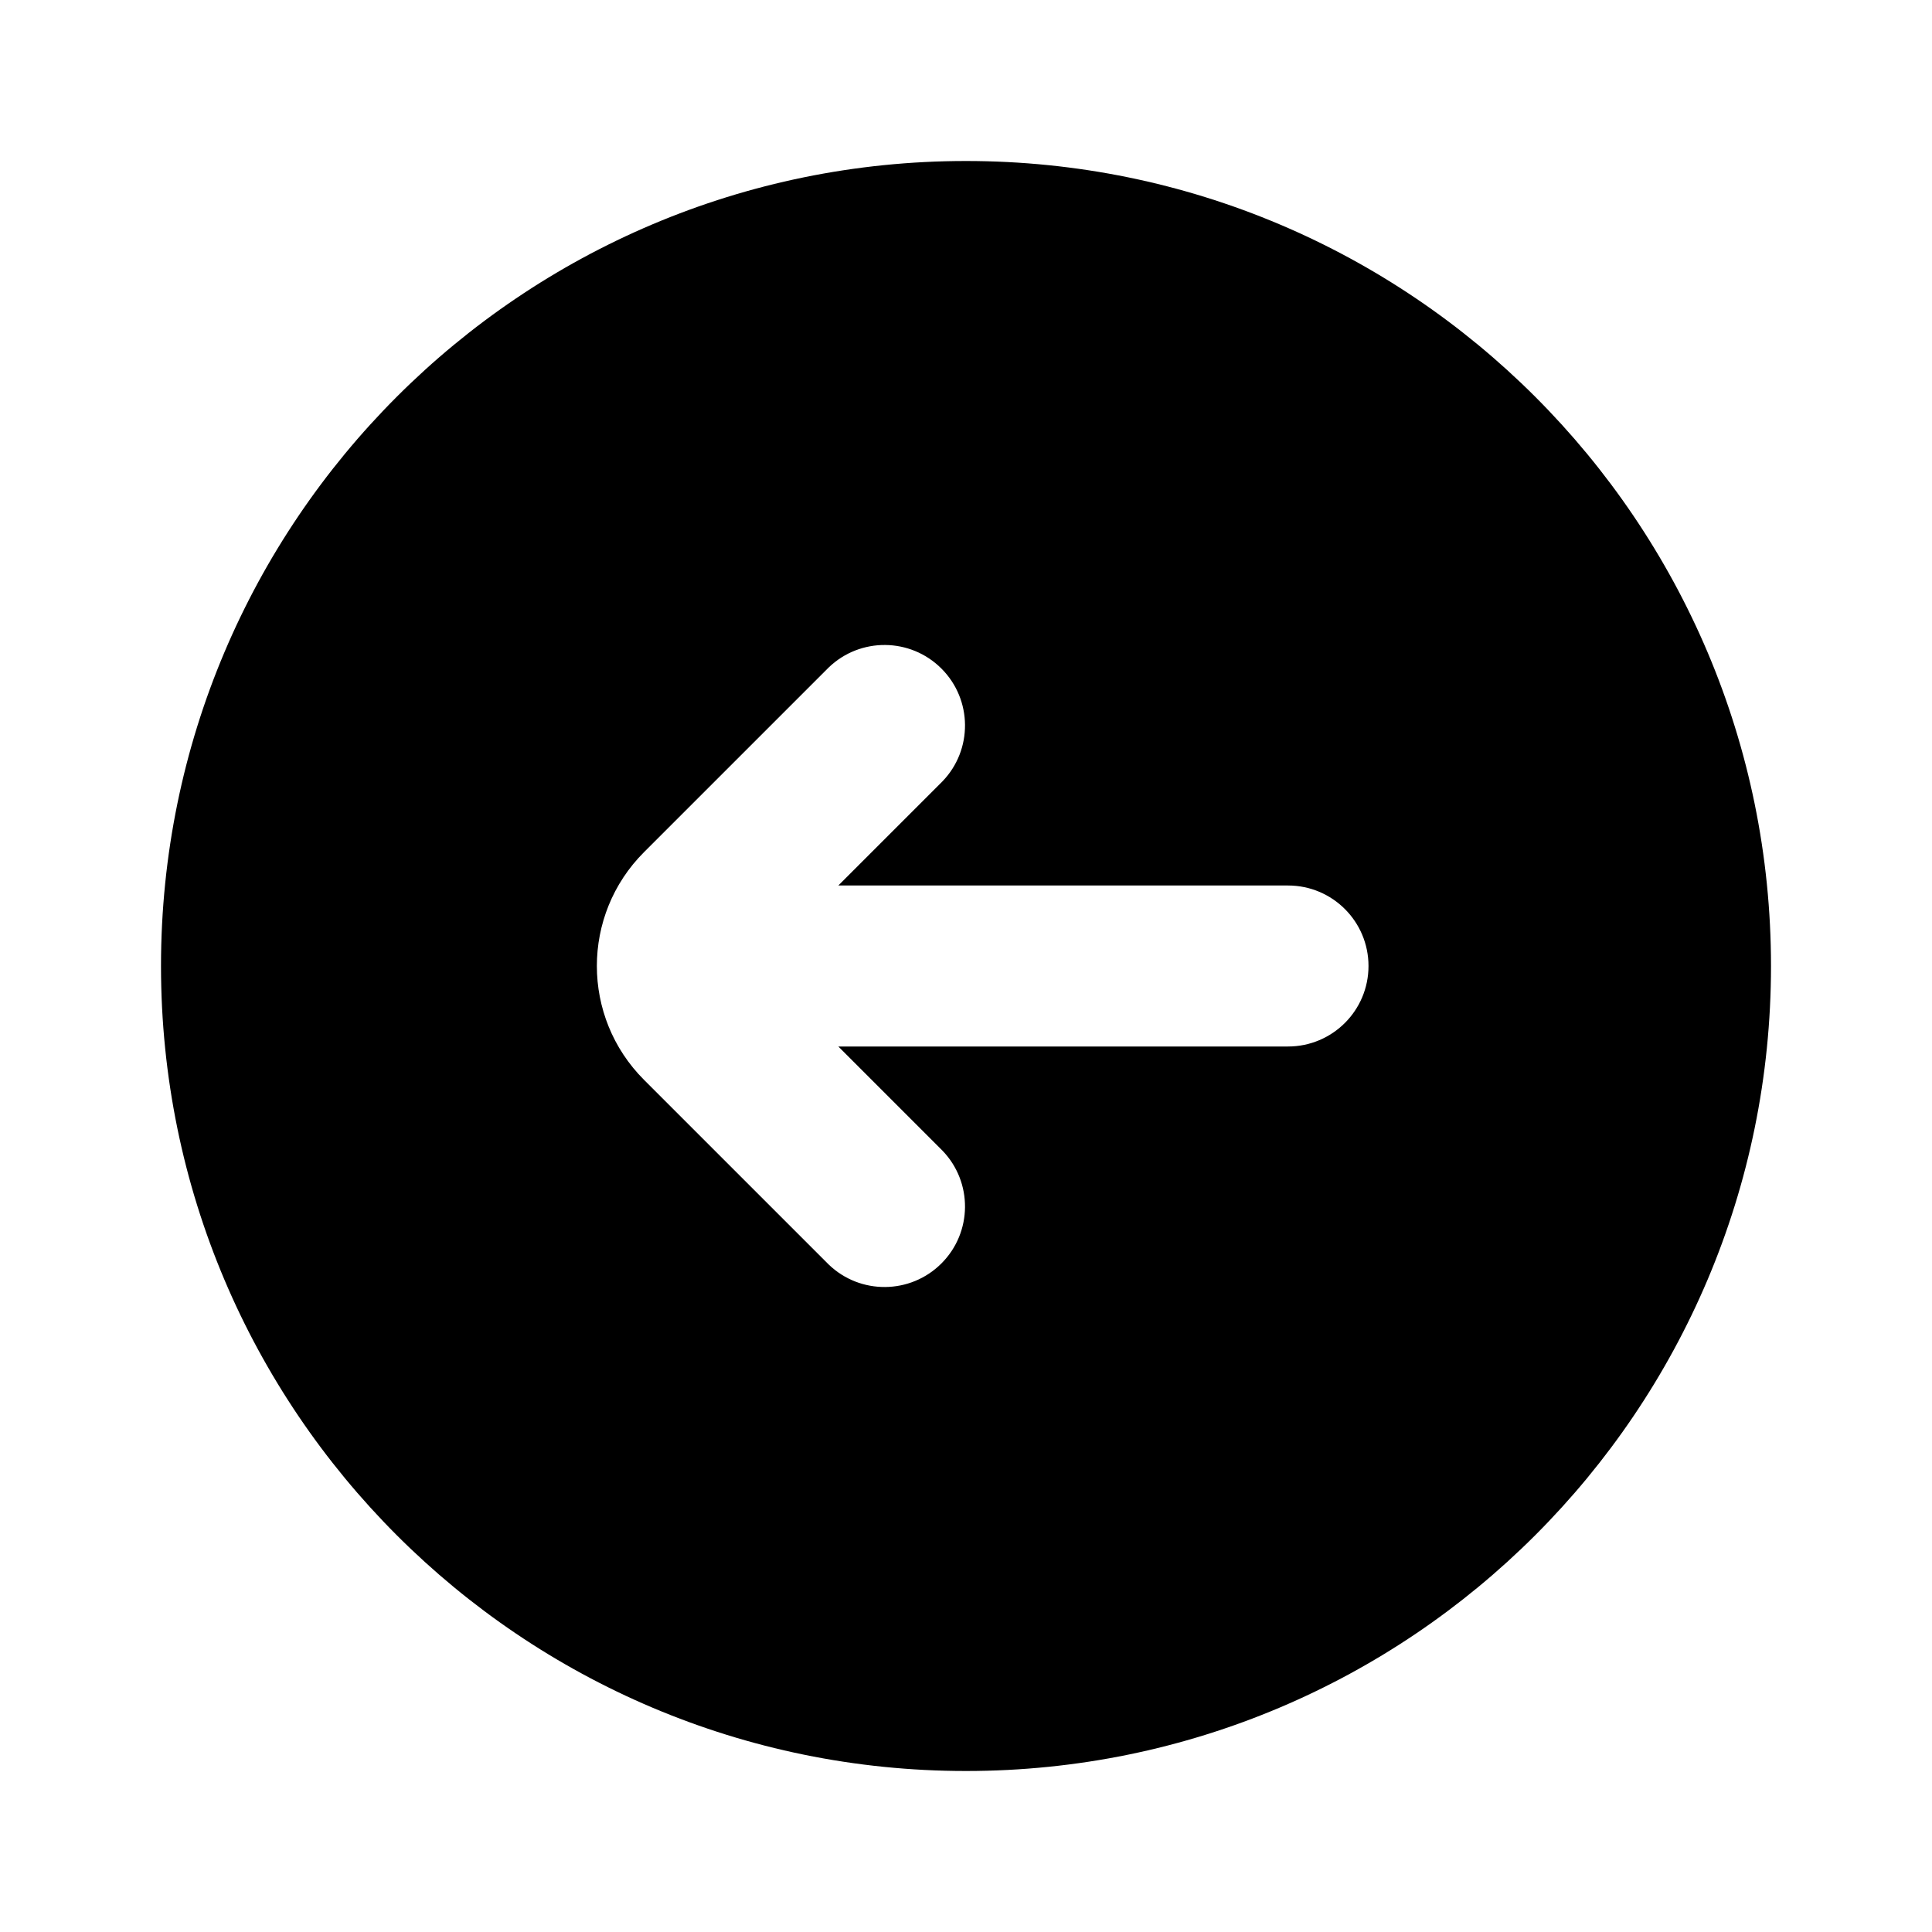
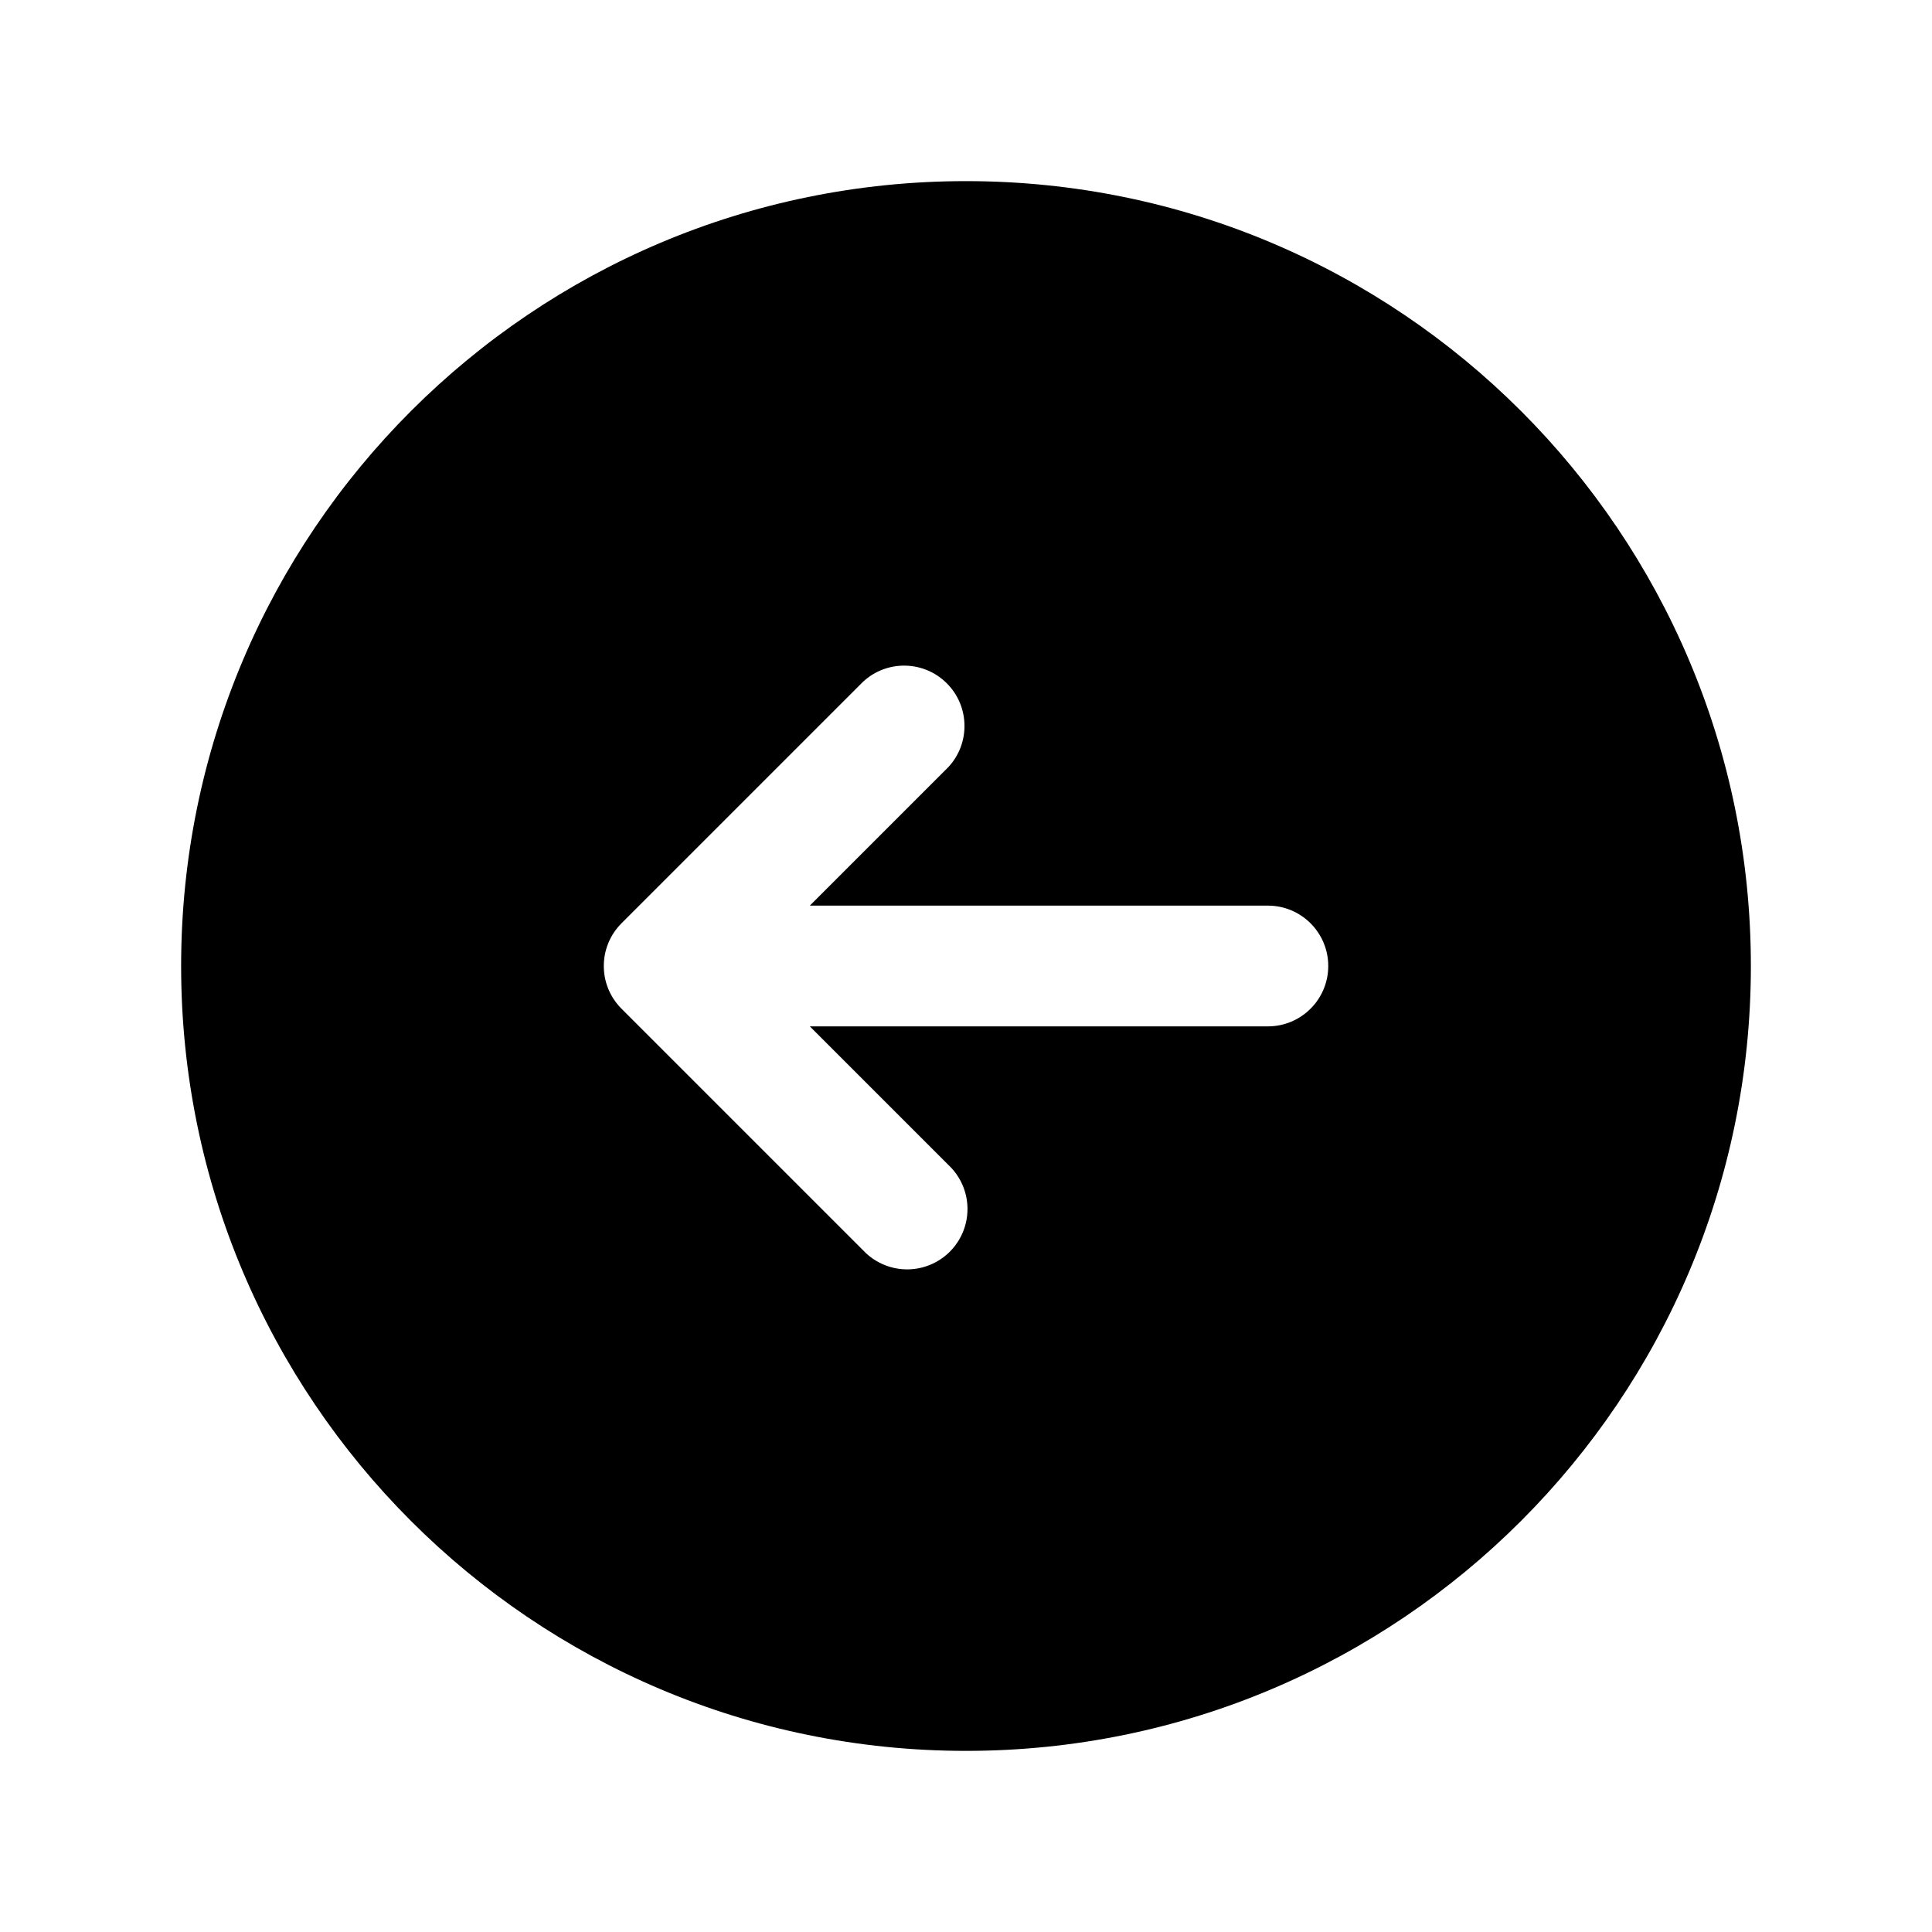
- <svg xmlns="http://www.w3.org/2000/svg" width="24" height="24" fill="none" viewBox="0 0 24 24">
-   <path fill="currentColor" fill-rule="evenodd" d="M2 12c0 5.523 4.477 10 10 10s10-4.477 10-10S17.523 2 12 2 2 6.477 2 12Zm8.414-1 1.293-1.293a1 1 0 0 0-1.414-1.414L8 10.586a2 2 0 0 0 0 2.828l2.293 2.293a1 1 0 0 0 1.414-1.414L10.414 13H16a1 1 0 1 0 0-2h-5.586Z" clip-rule="evenodd" />
+ <svg xmlns="http://www.w3.org/2000/svg" viewBox="0 0 24 24" fill="currentColor" aria-hidden="true">
+   <path fill-rule="evenodd" d="M12 2.25c-5.385 0-9.75 4.365-9.75 9.75s4.365 9.75 9.75 9.75 9.75-4.365 9.75-9.75S17.385 2.25 12 2.25zm-4.28 9.22a.75.75 0 000 1.06l3 3a.75.75 0 101.06-1.06l-1.72-1.72h5.69a.75.75 0 000-1.5h-5.69l1.72-1.72a.75.75 0 00-1.06-1.06l-3 3z" clip-rule="evenodd" />
</svg>
